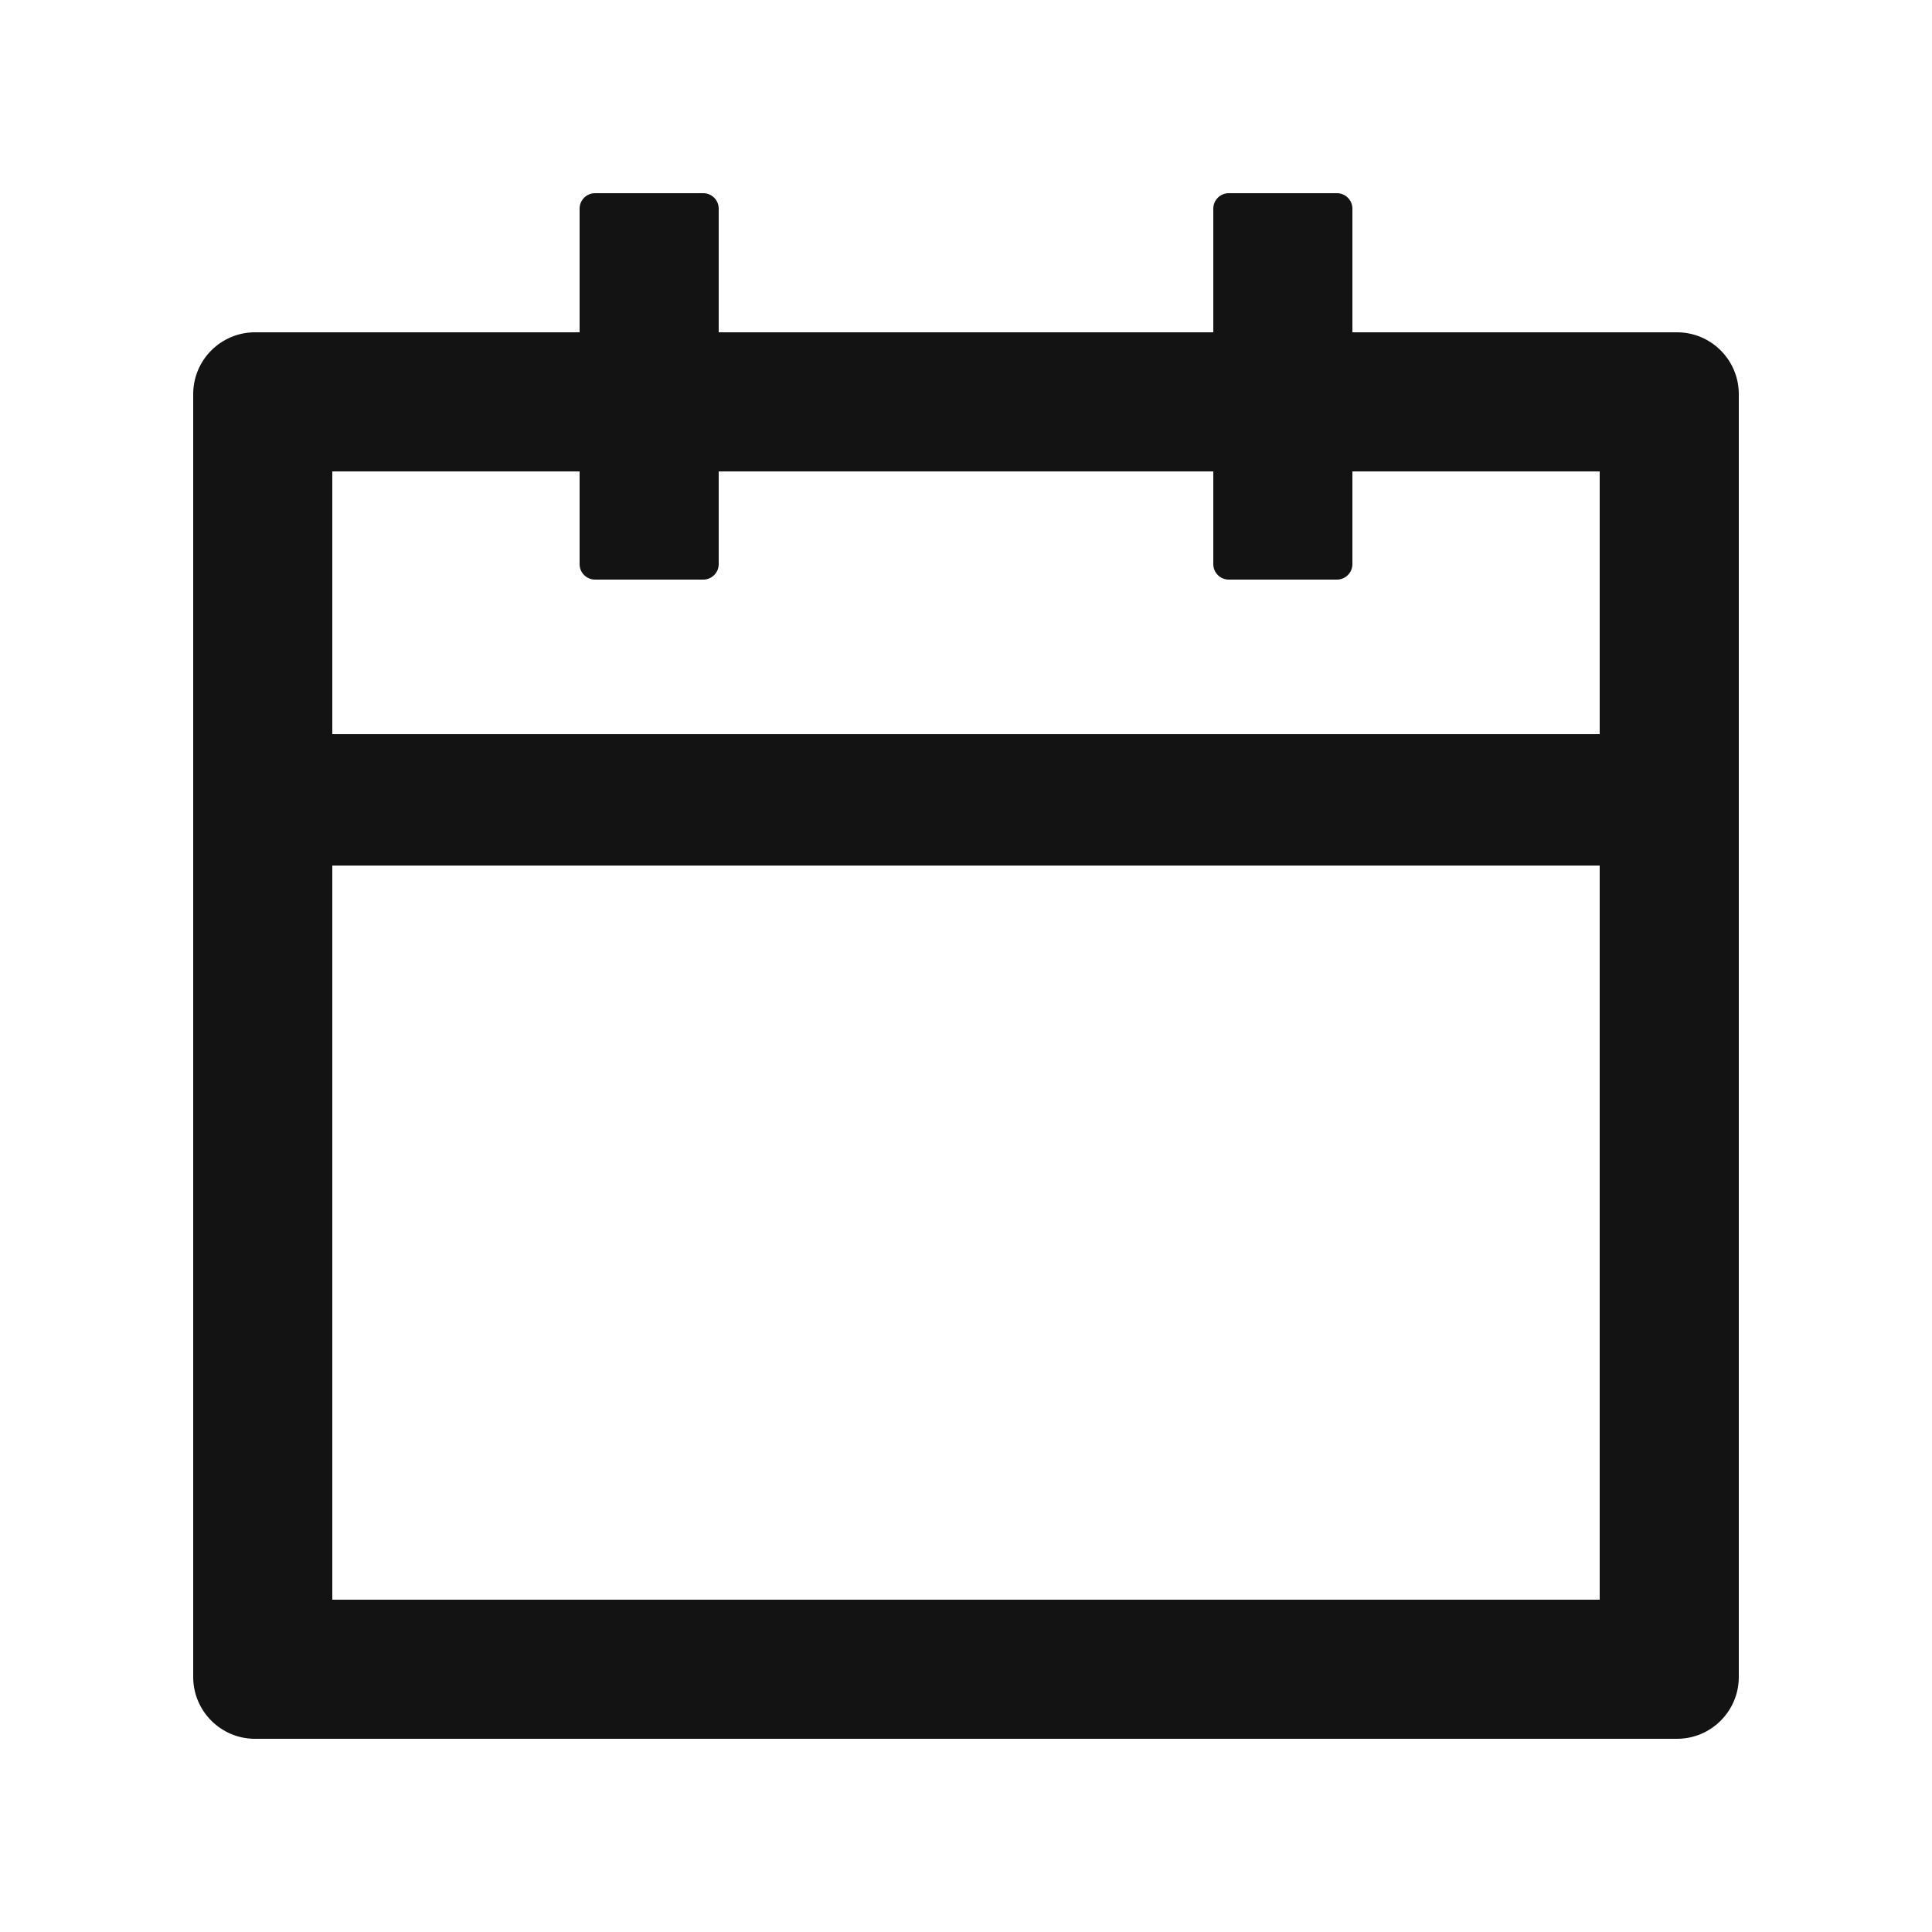
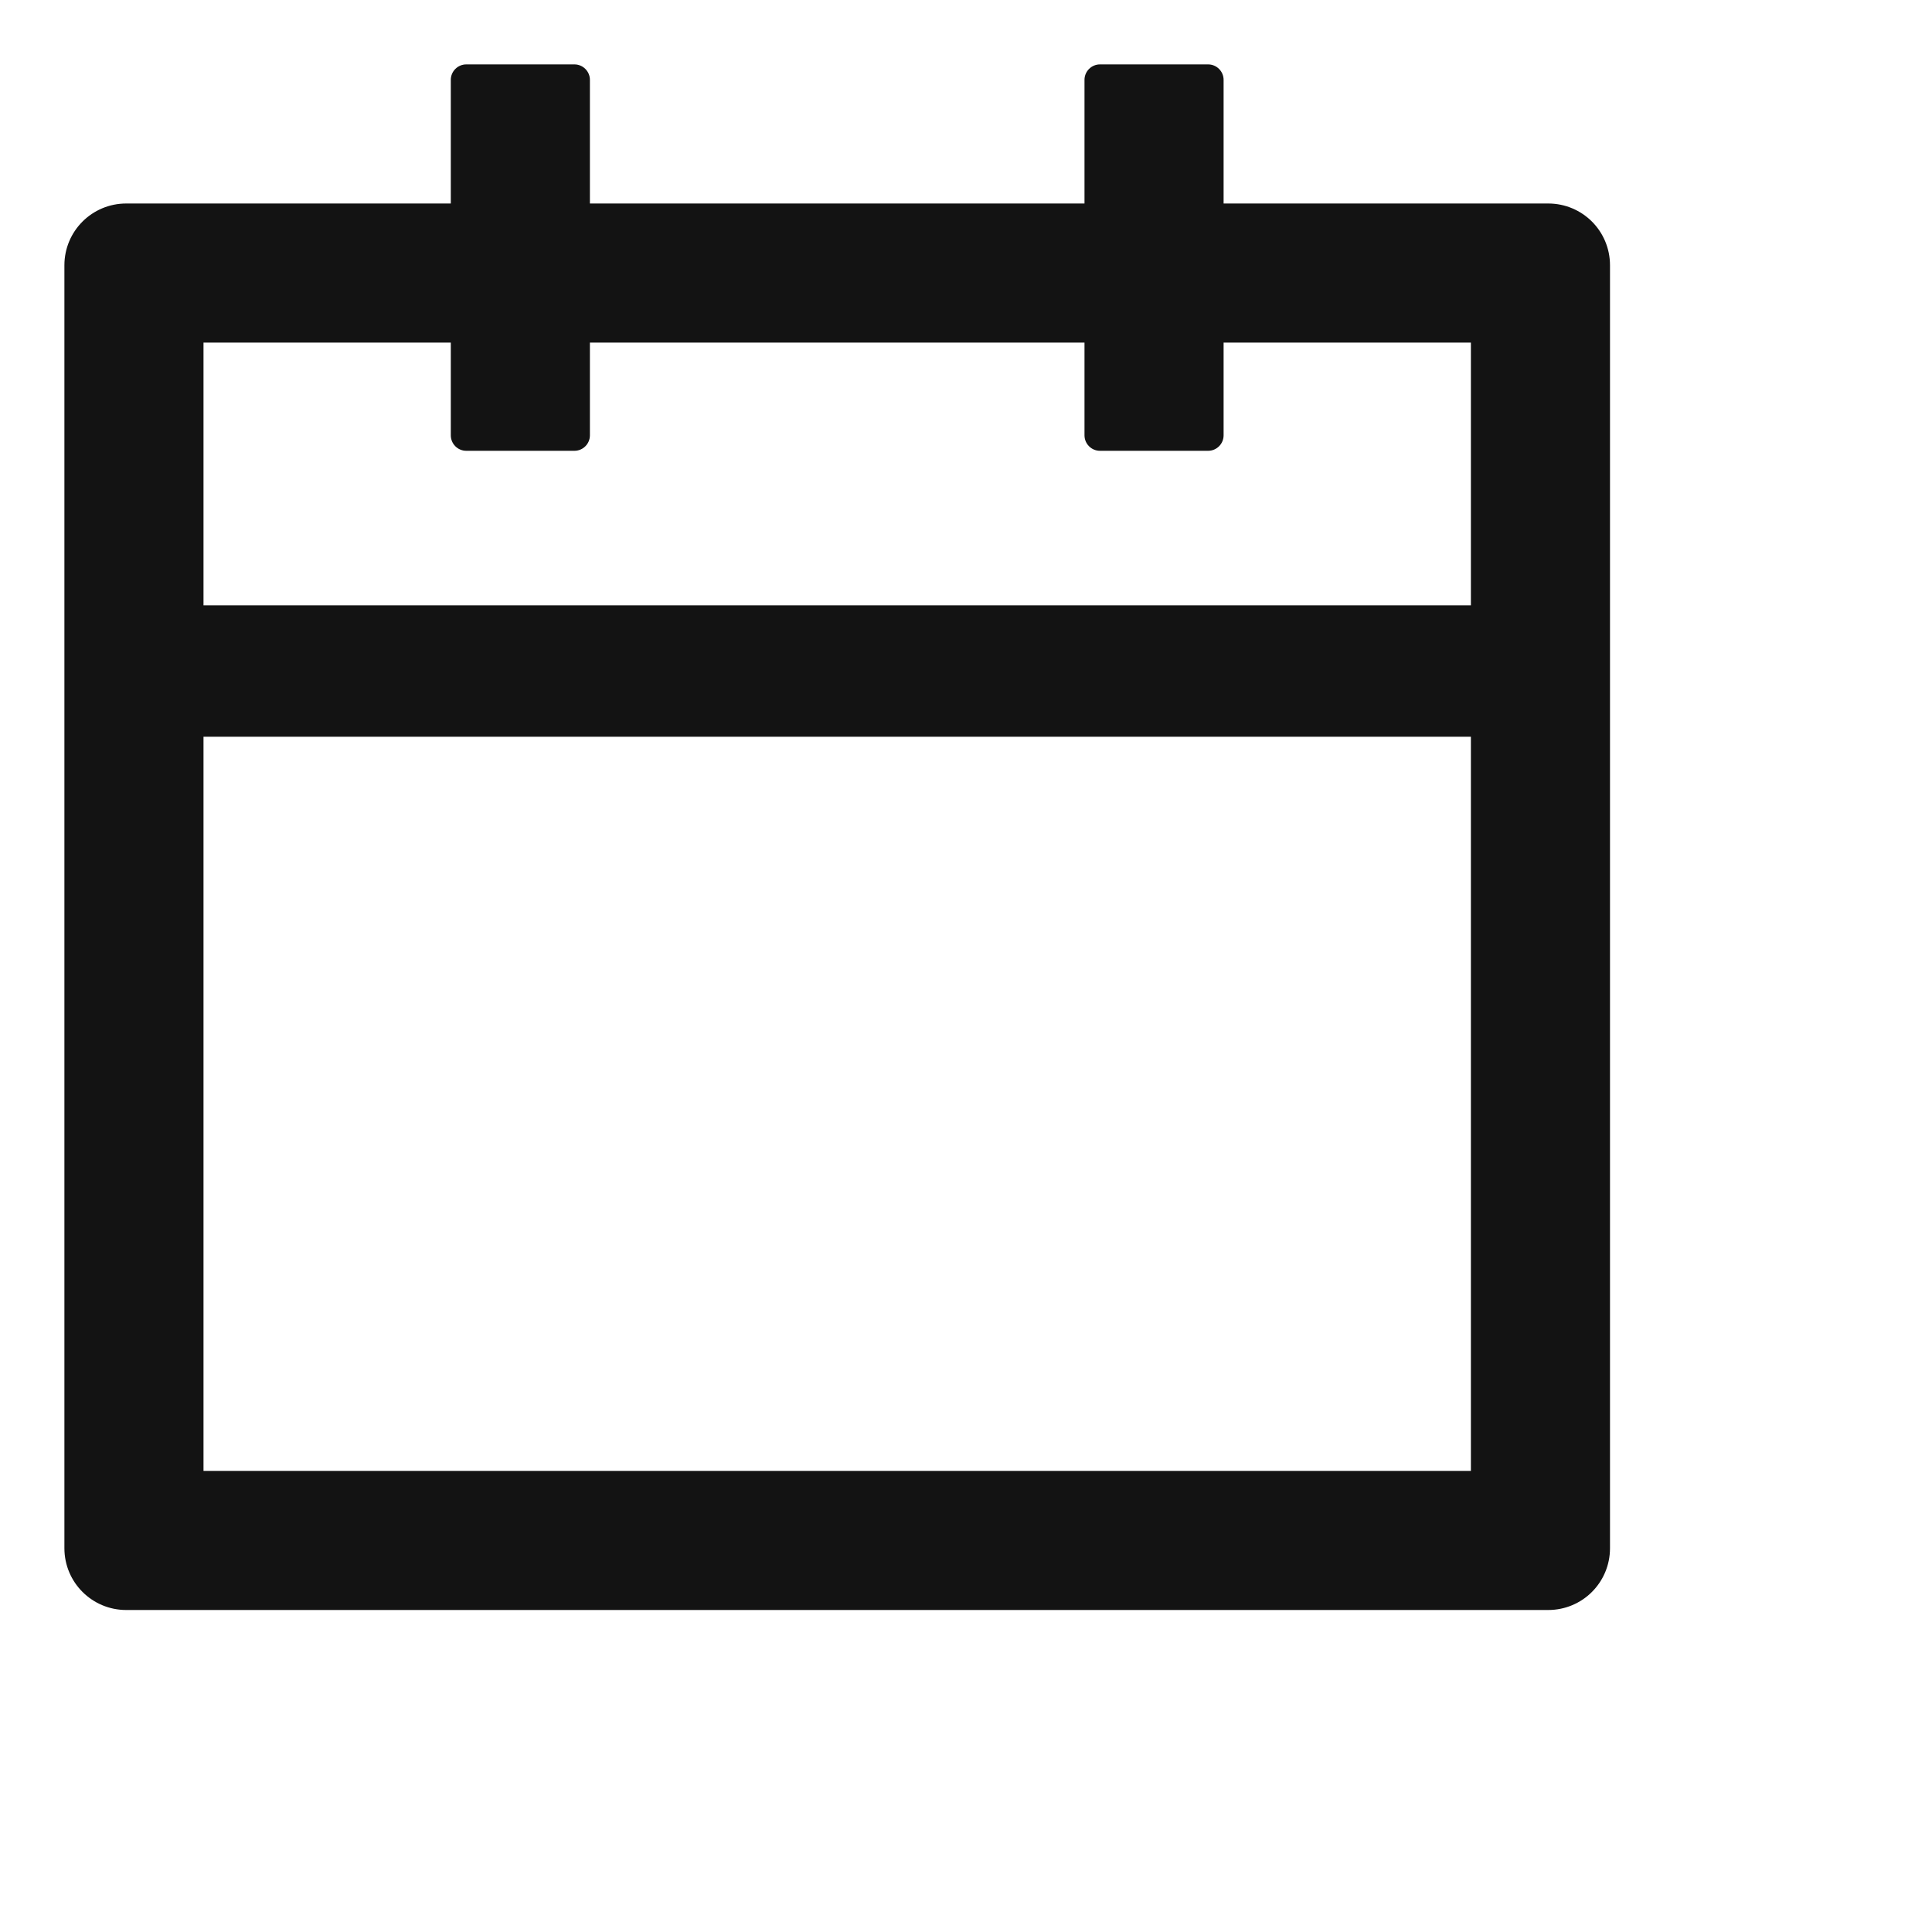
- <svg xmlns="http://www.w3.org/2000/svg" width="12" height="12" viewBox="0 0 12 12" fill="none">
-   <path d="M10.416 2.064H8.4V1.296C8.4 1.243 8.357 1.2 8.304 1.2H7.632C7.579 1.2 7.536 1.243 7.536 1.296V2.064H4.464V1.296C4.464 1.243 4.421 1.2 4.368 1.2H3.696C3.643 1.2 3.6 1.243 3.6 1.296V2.064H1.584C1.372 2.064 1.2 2.236 1.2 2.448V10.416C1.2 10.628 1.372 10.8 1.584 10.8H10.416C10.628 10.8 10.8 10.628 10.8 10.416V2.448C10.8 2.236 10.628 2.064 10.416 2.064ZM9.936 9.936H2.064V5.376H9.936V9.936ZM2.064 4.56V2.928H3.6V3.504C3.6 3.557 3.643 3.6 3.696 3.6H4.368C4.421 3.6 4.464 3.557 4.464 3.504V2.928H7.536V3.504C7.536 3.557 7.579 3.6 7.632 3.6H8.304C8.357 3.6 8.4 3.557 8.4 3.504V2.928H9.936V4.56H2.064Z" fill="#131313" />
+ <svg xmlns="http://www.w3.org/2000/svg" width="13" height="13" viewBox="0 0 15 15" fill="none">
+   <path d="M12.02 1.58H9.5V0.62C9.5 0.554 9.446 0.5 9.38 0.5H8.54C8.474 0.5 8.42 0.554 8.42 0.62V1.58H4.58V0.62C4.58 0.554 4.526 0.5 4.46 0.5H3.62C3.554 0.5 3.5 0.554 3.5 0.62V1.58H0.98C0.715 1.58 0.5 1.794 0.5 2.06V12.02C0.5 12.286 0.715 12.5 0.98 12.5H12.02C12.286 12.5 12.5 12.286 12.5 12.02V2.06C12.5 1.794 12.286 1.58 12.02 1.58ZM11.42 11.42H1.58V5.72H11.42V11.42ZM1.58 4.7V2.66H3.5V3.38C3.5 3.446 3.554 3.5 3.62 3.5H4.46C4.526 3.5 4.58 3.446 4.58 3.38V2.66H8.42V3.38C8.42 3.446 8.474 3.5 8.54 3.5H9.38C9.446 3.5 9.5 3.446 9.5 3.38V2.66H11.42V4.7H1.58Z" fill="#131313" />
</svg>
